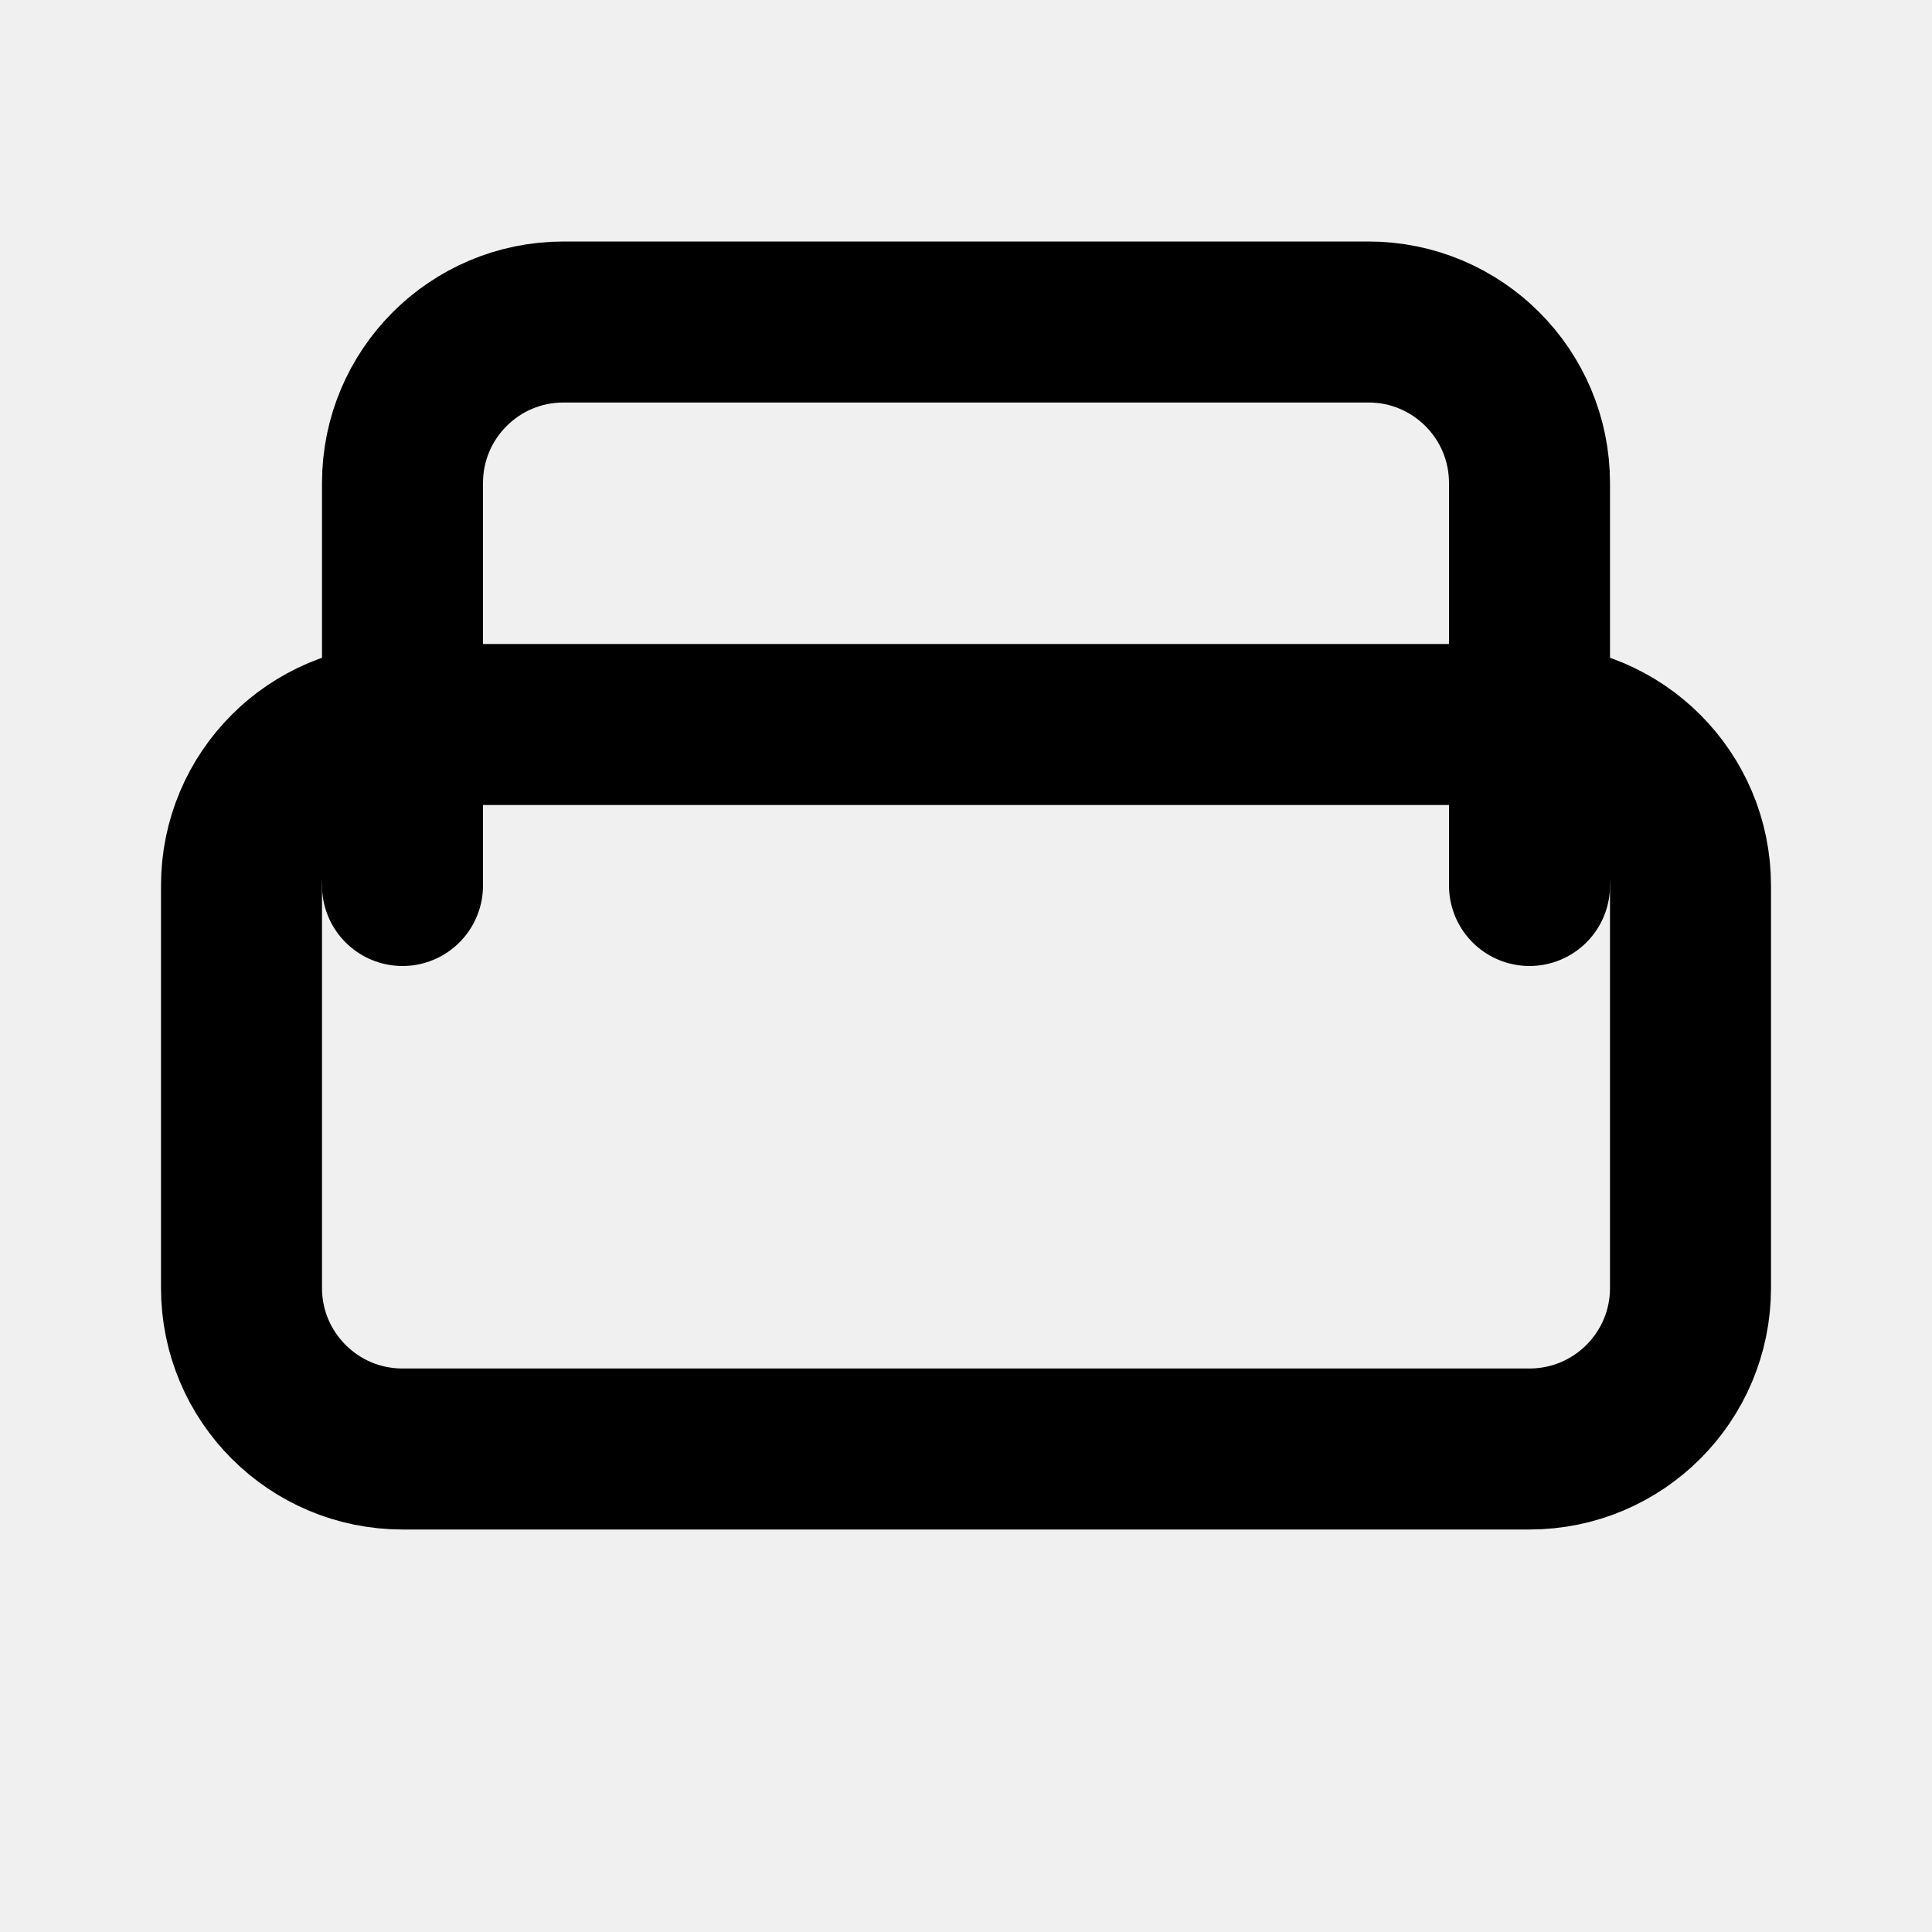
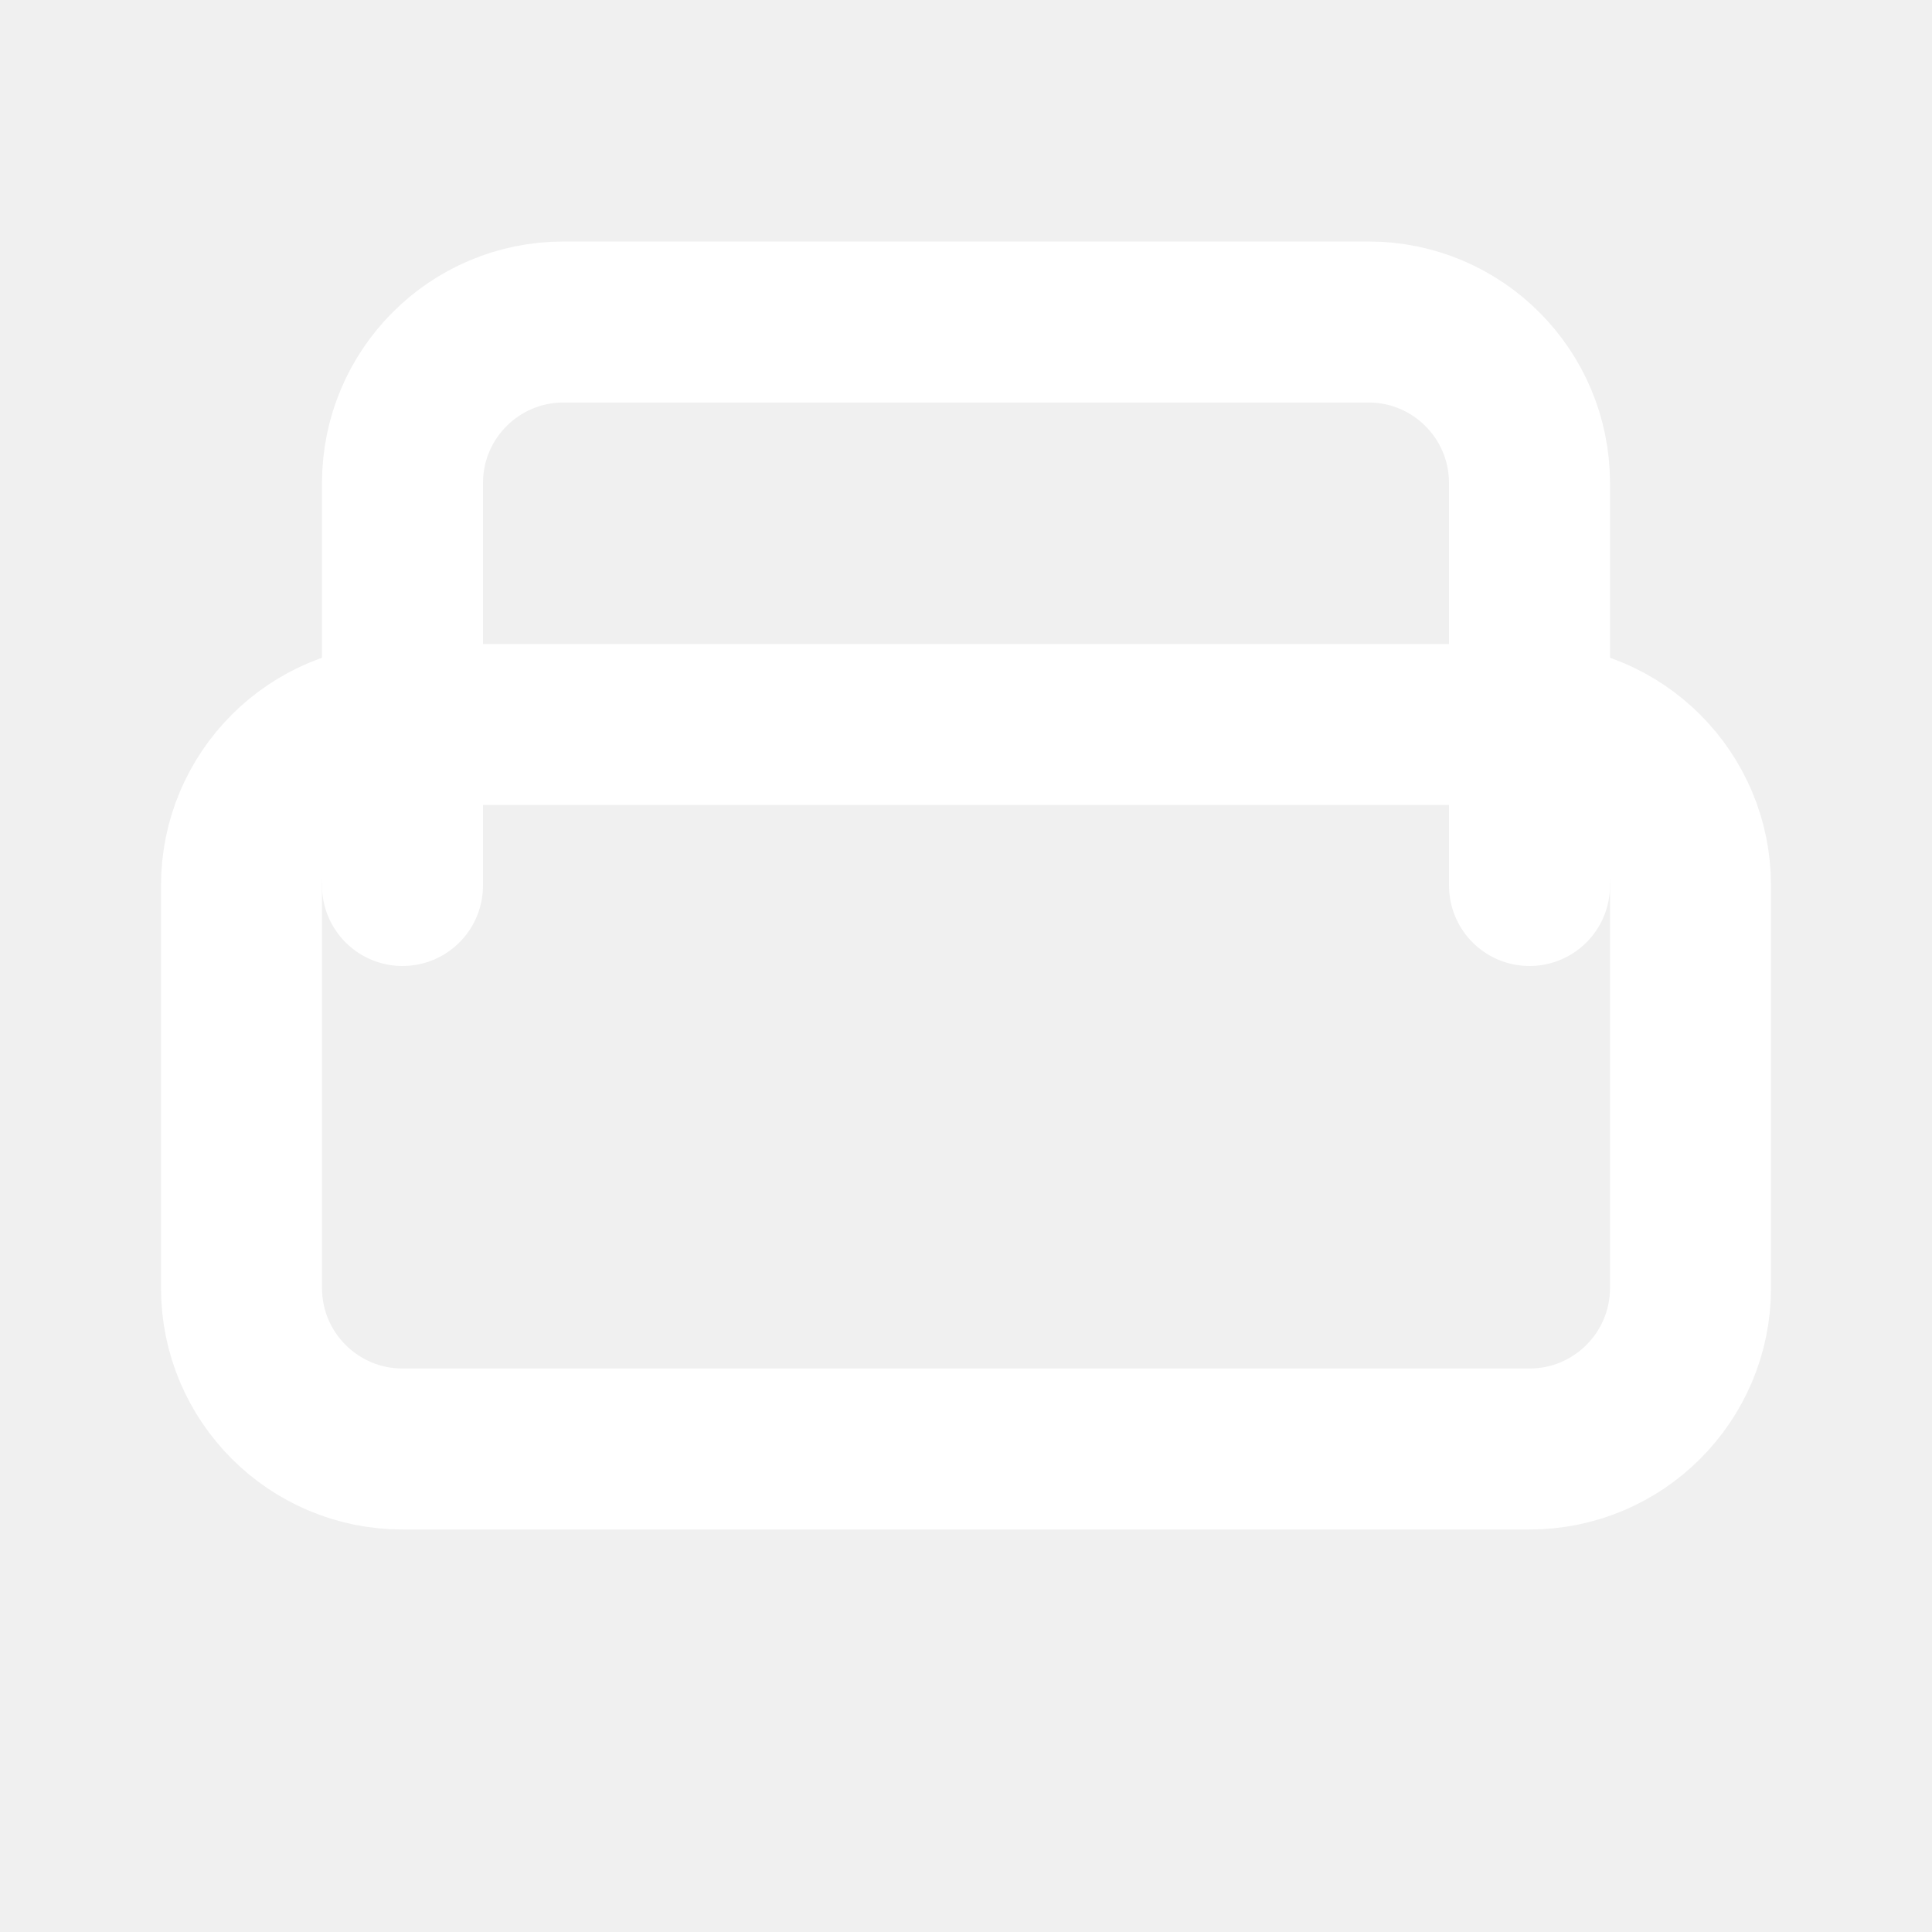
- <svg xmlns="http://www.w3.org/2000/svg" width="24" height="24" viewBox="0 0 24 24" fill="none" stroke="currentColor" stroke-width="2" stroke-linecap="round" stroke-linejoin="round">
+ <svg xmlns="http://www.w3.org/2000/svg" width="24" height="24" viewBox="0 0 24 24" fill="none" stroke="#FFFFFF" stroke-width="2" stroke-linecap="round" stroke-linejoin="round">
  <path d="M19 9V6a2 2 0 0 0-2-2H7a2 2 0 0 0-2 2v3" />
  <path d="M3 16a2 2 0 0 0 2 2h14a2 2 0 0 0 2-2v-5a2 2 0 0 0-2-2H5a2 2 0 0 0-2 2Z" />
  <path d="M5 11v-2" />
  <path d="M19 9v2" />
</svg>
